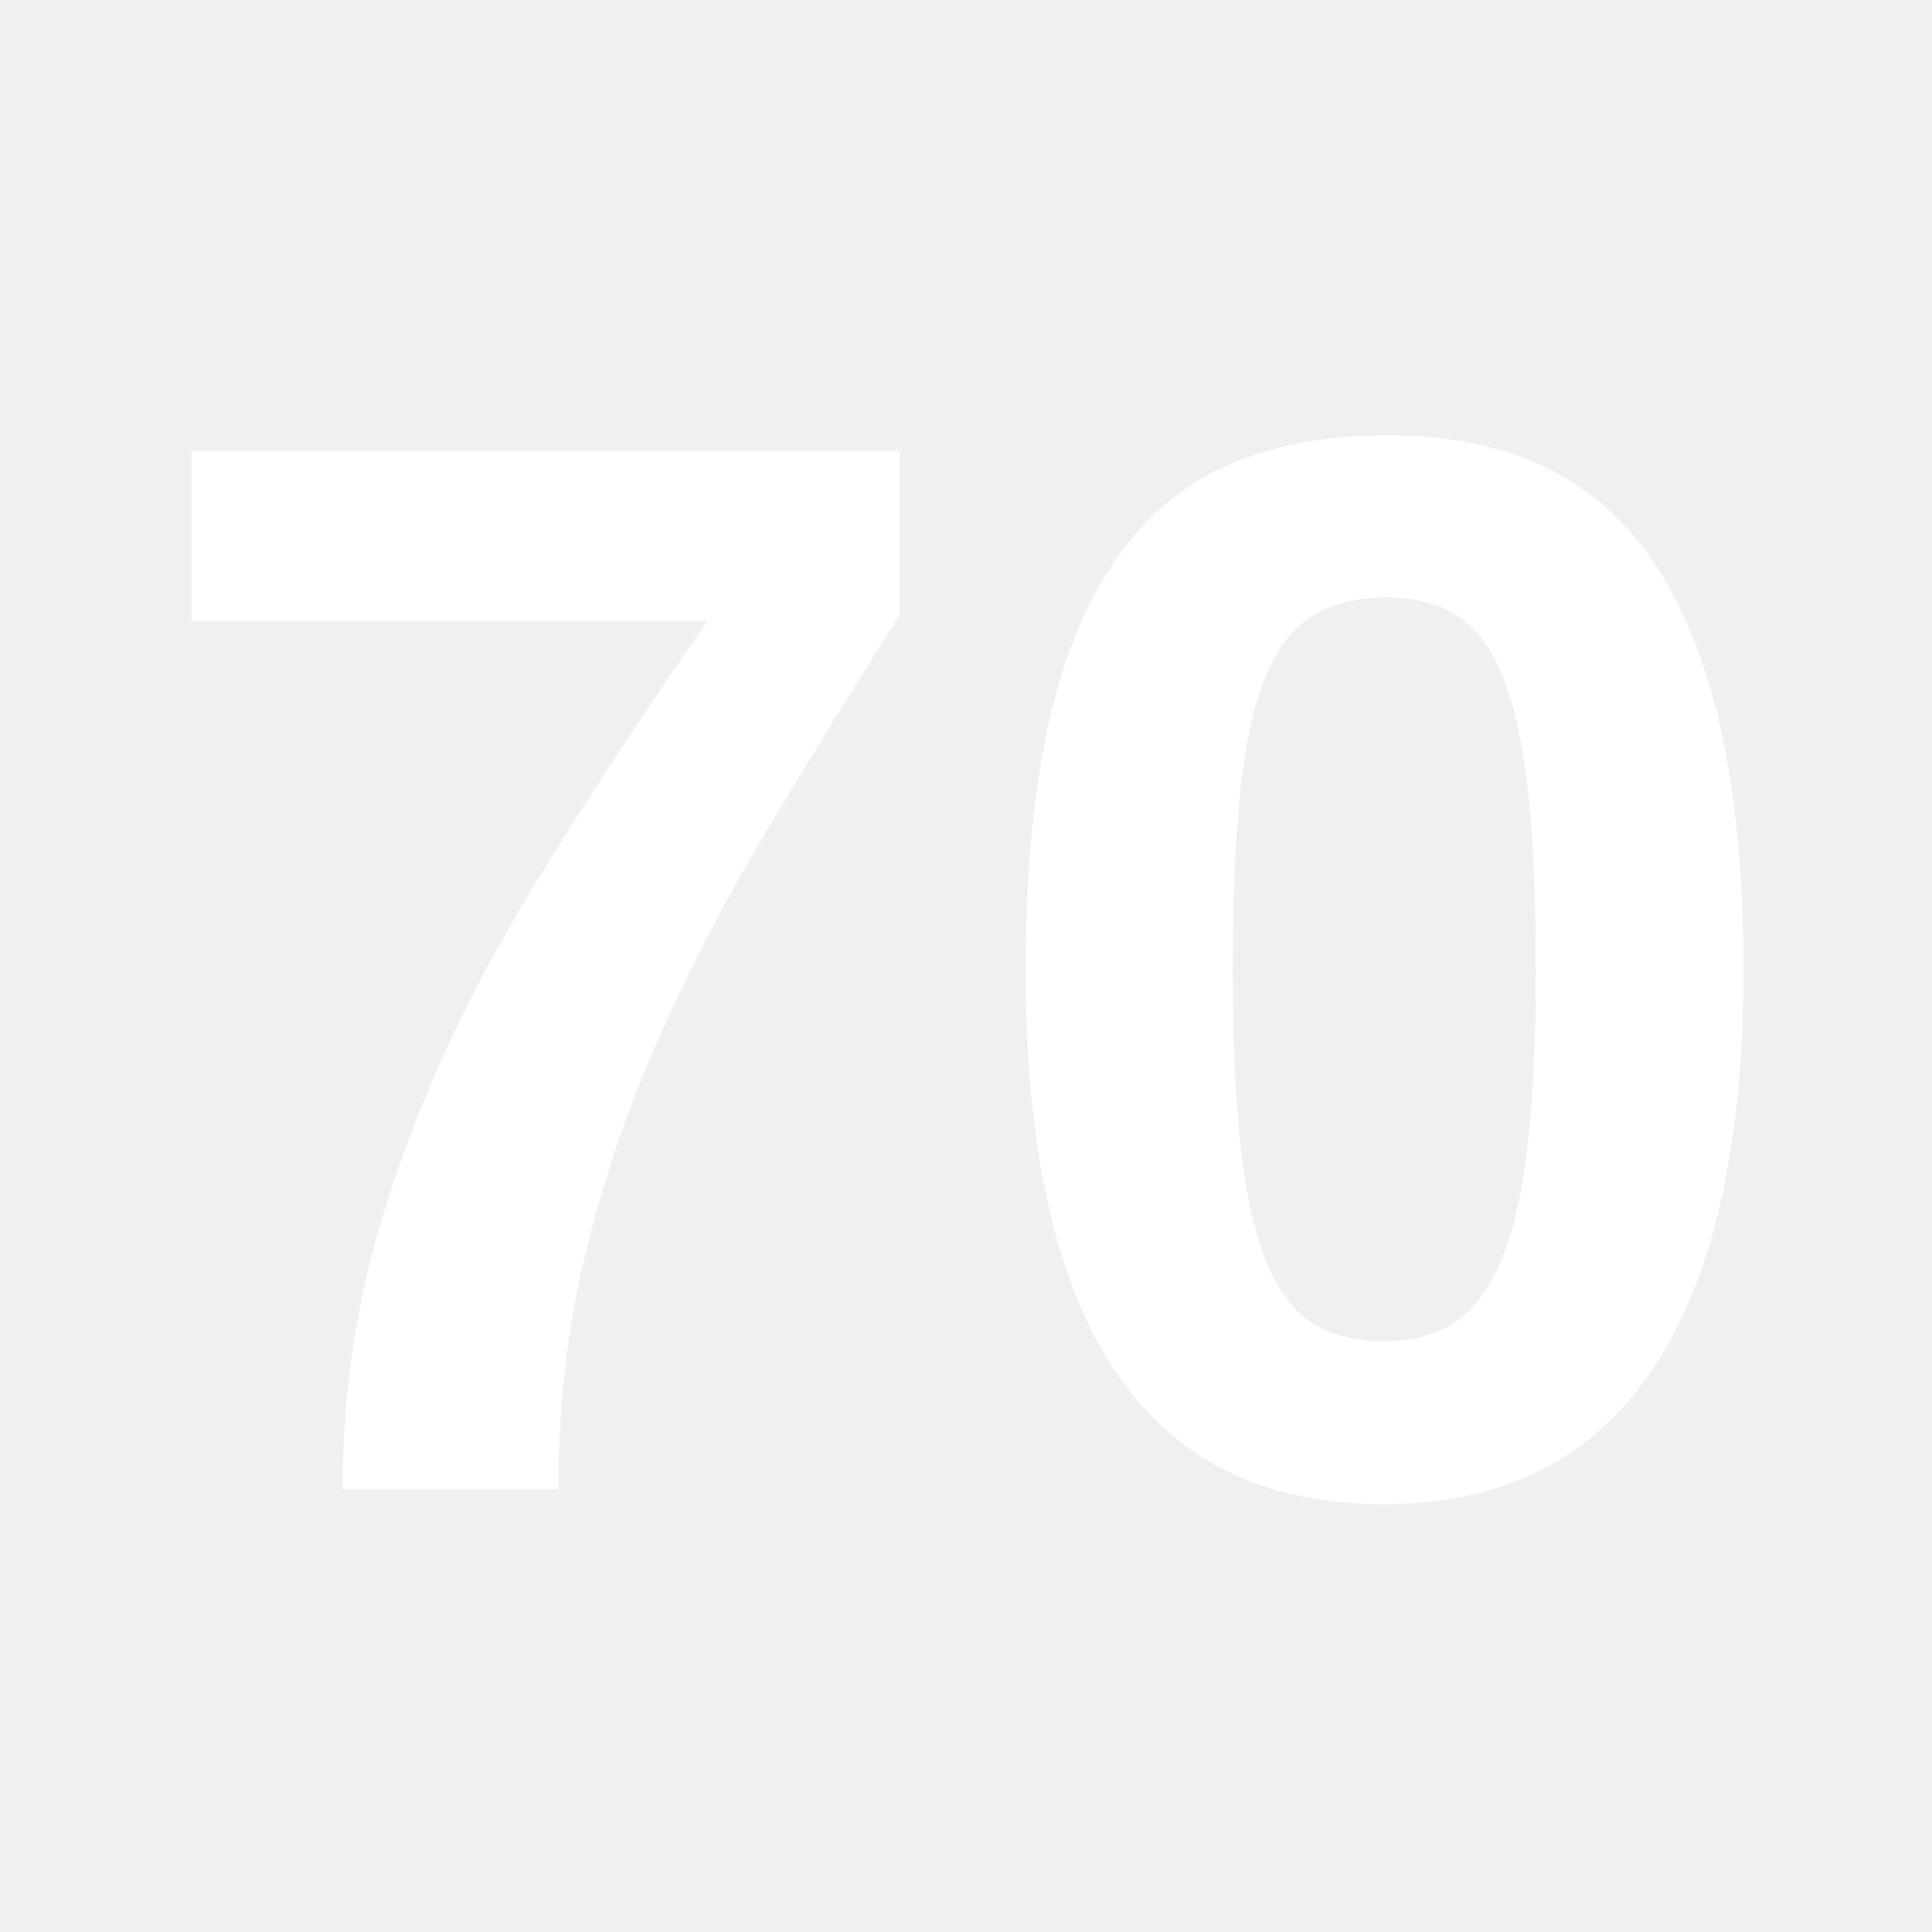
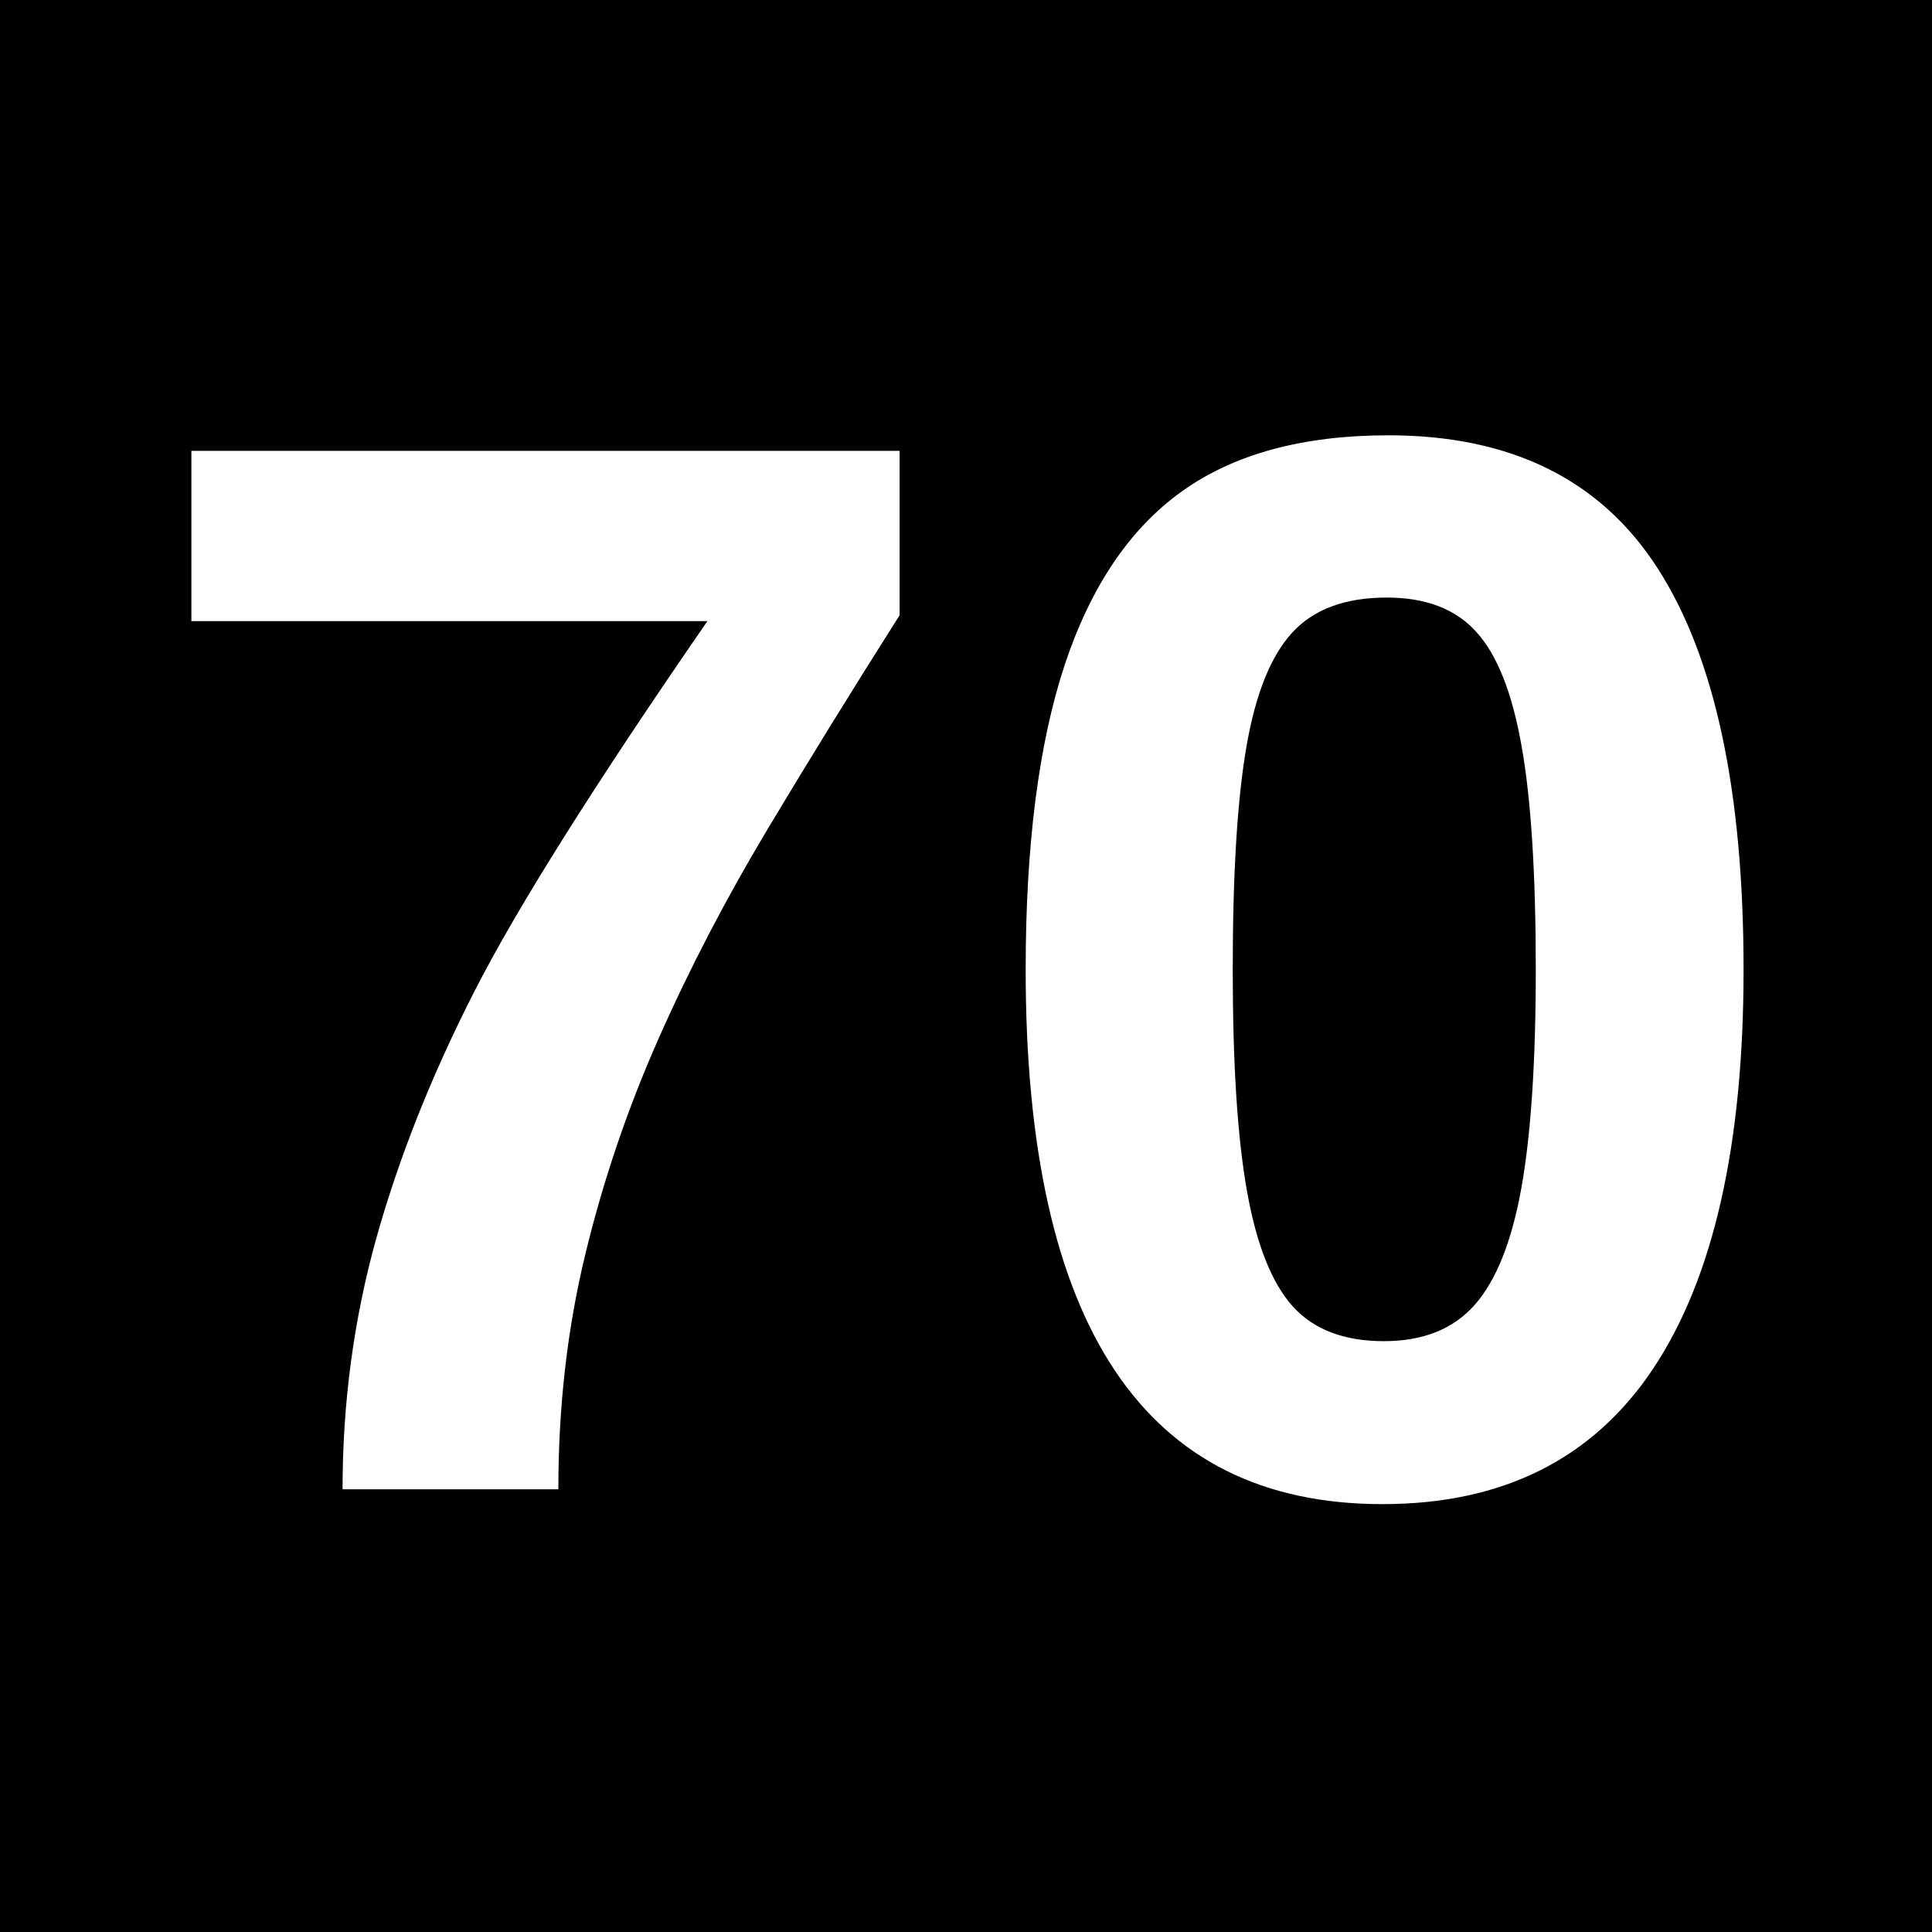
<svg xmlns="http://www.w3.org/2000/svg" width="128" height="128" viewBox="0 0 128 128">
-   <rect width="128" height="128" fill="none" />
+   <rect width="128" height="128" fill="black" />
  <text x="50%" y="50%" text-anchor="middle" dominant-baseline="central" font-family="Arial, Helvetica, sans-serif" font-size="100" font-weight="bold" fill="white">70</text>
</svg>
